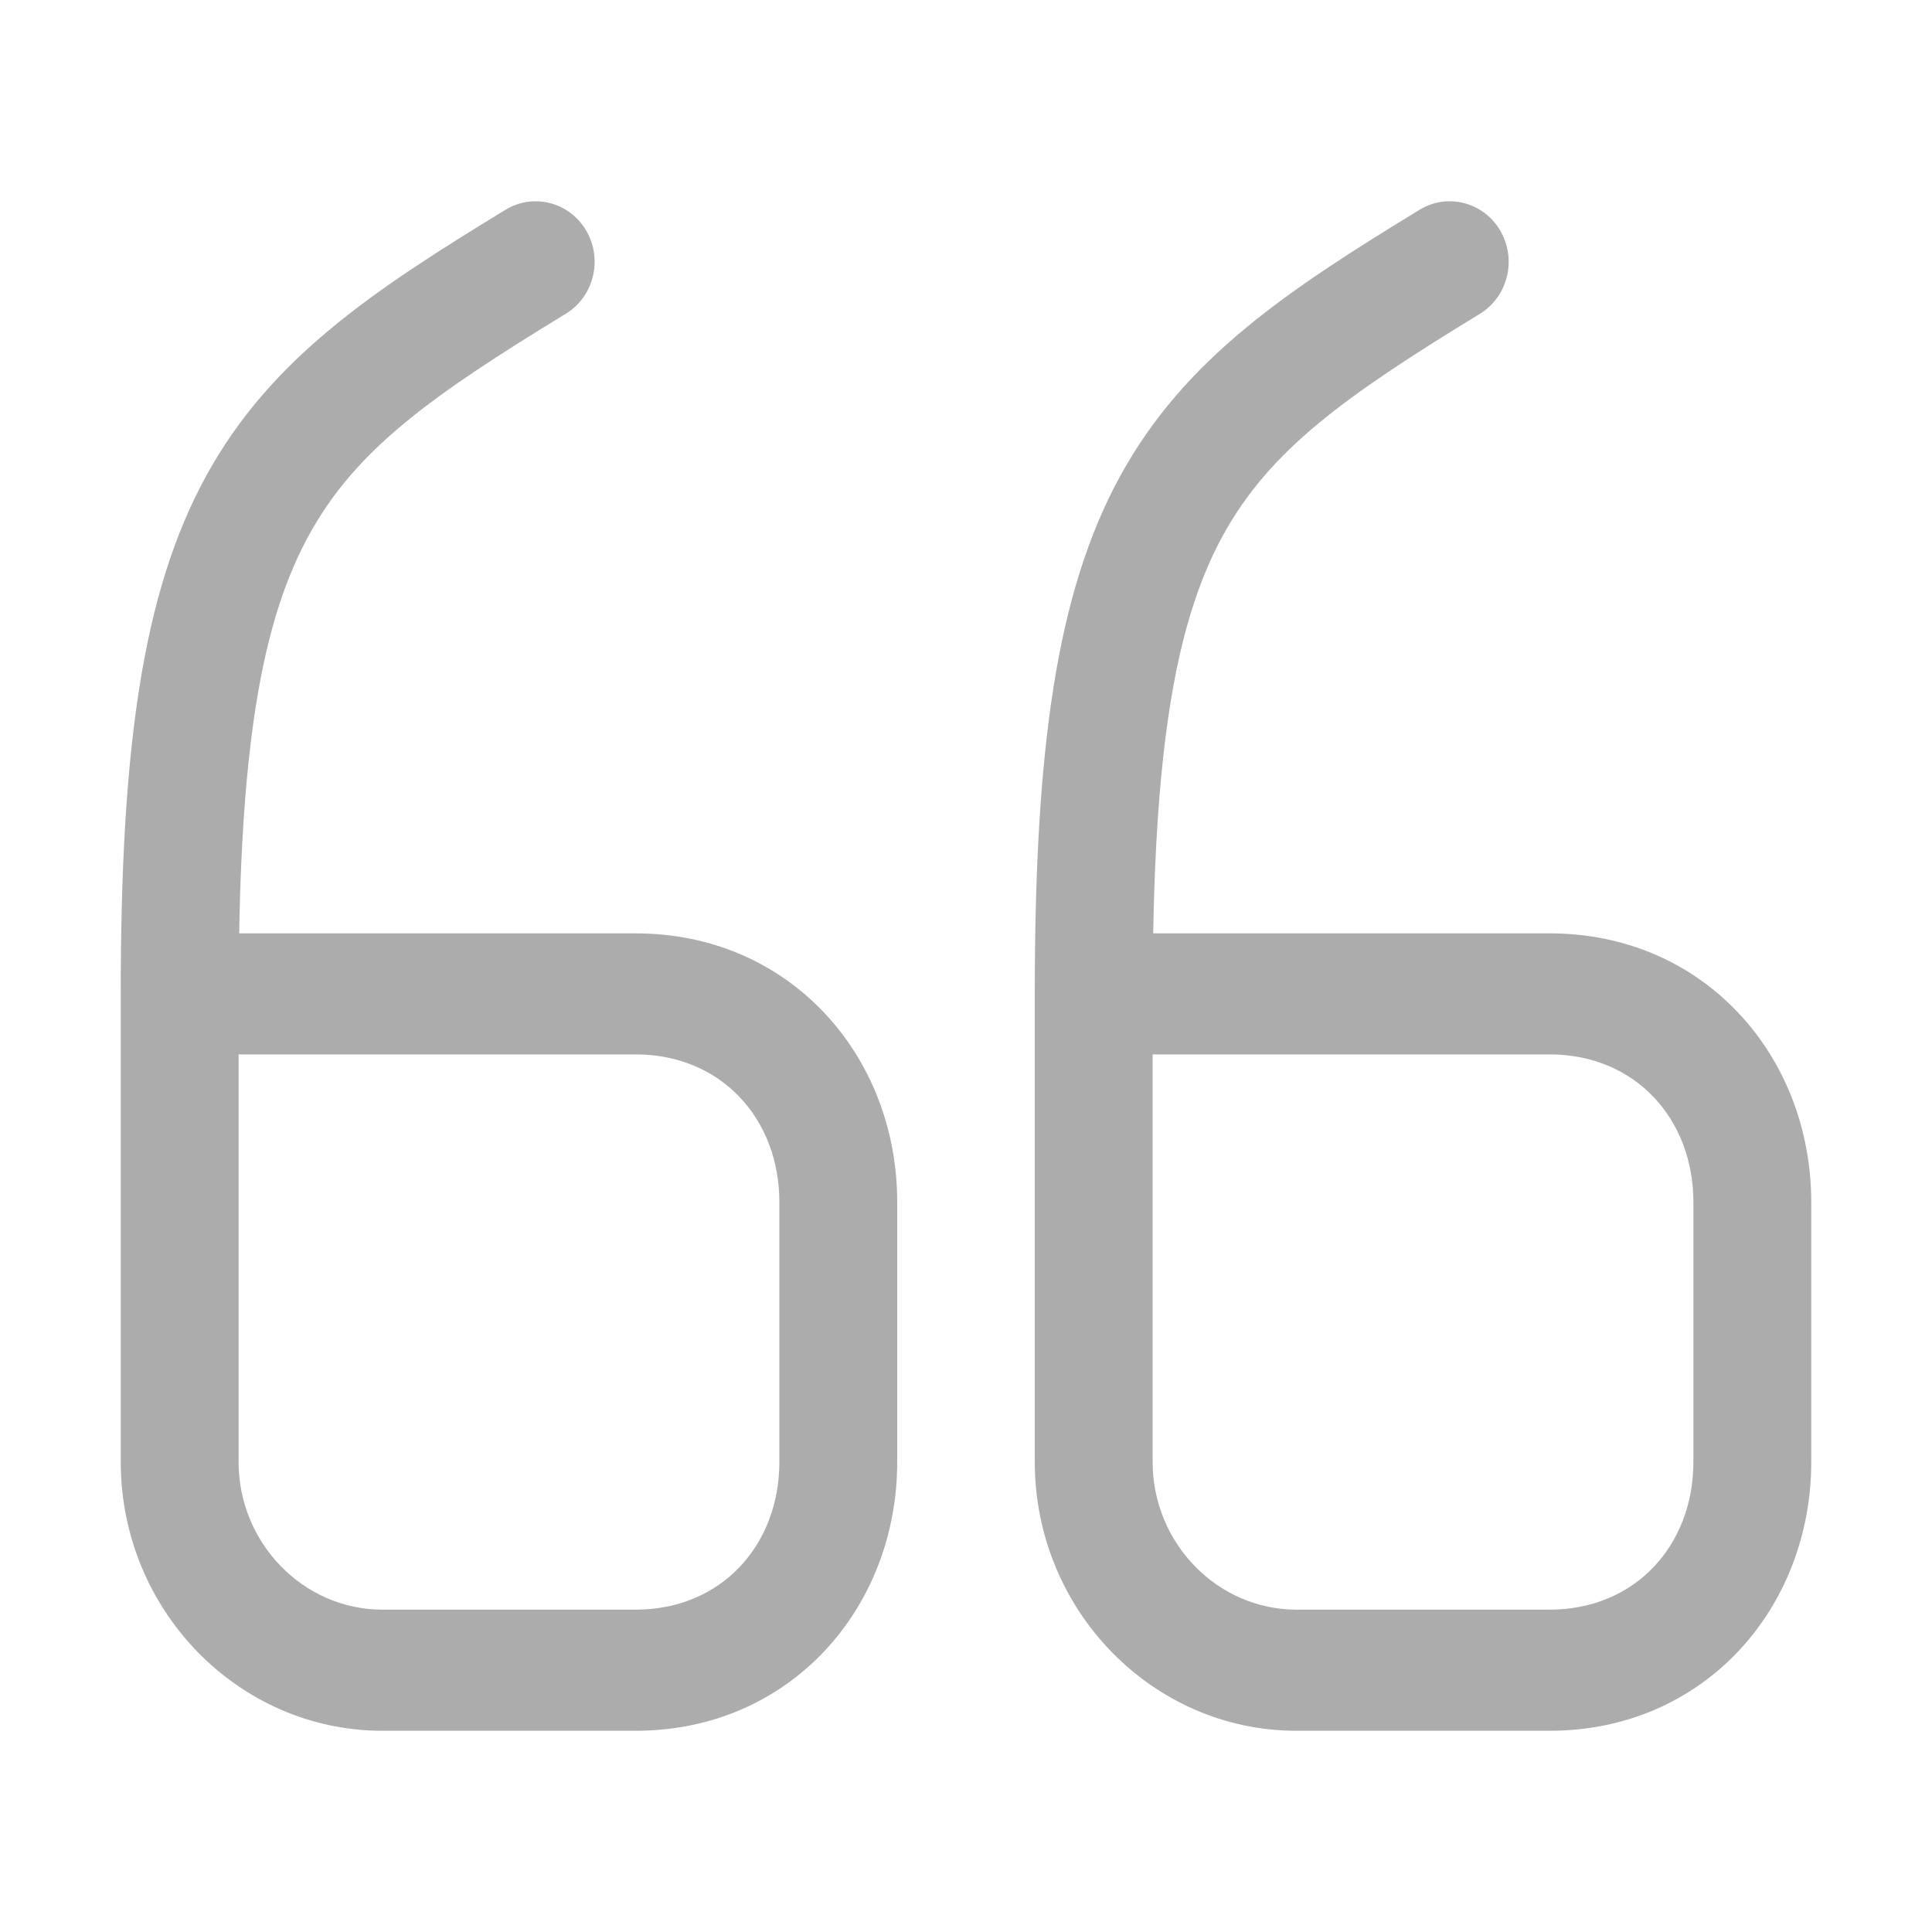
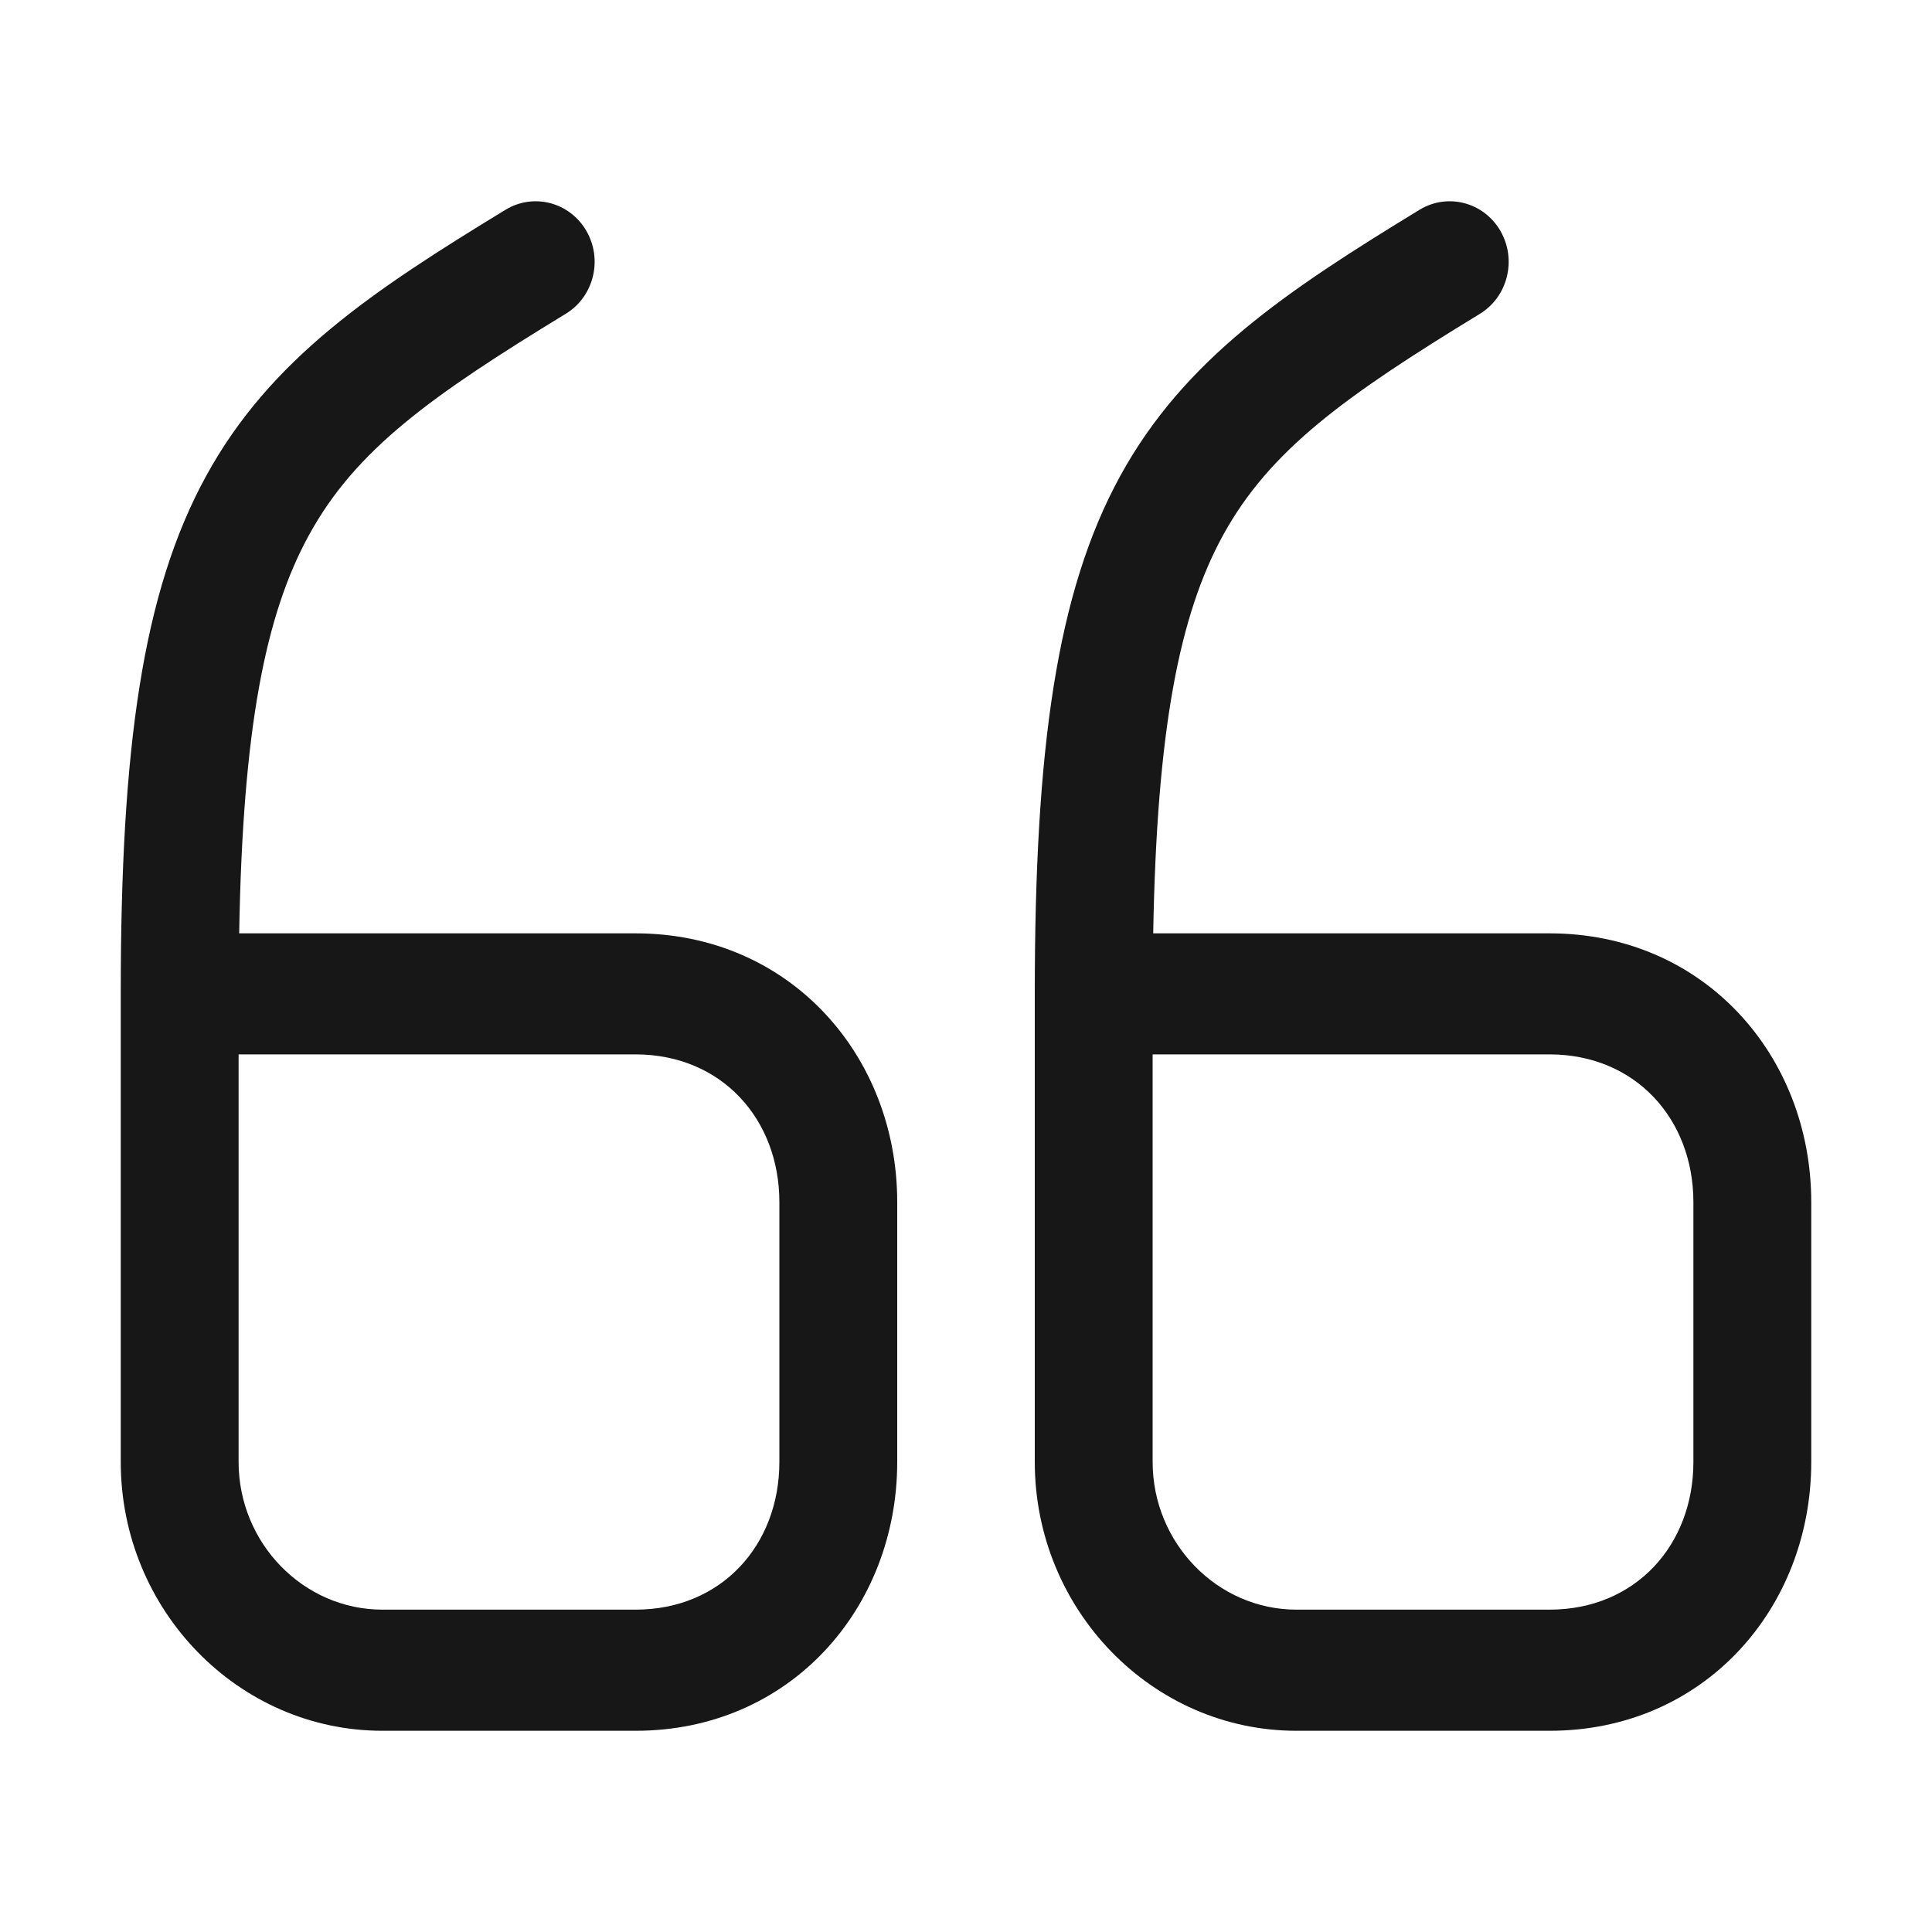
<svg xmlns="http://www.w3.org/2000/svg" width="20" height="20" viewBox="0 0 20 20" fill="none">
-   <path fill-rule="evenodd" clip-rule="evenodd" d="M15.319 3.249C15.609 3.072 15.704 2.688 15.532 2.39C15.36 2.093 14.986 1.995 14.696 2.171C13.324 3.008 12.261 3.713 11.595 4.93C10.937 6.133 10.712 7.75 10.712 10.288C10.712 10.288 10.712 10.288 10.712 10.288V15.134C10.712 16.667 11.929 17.917 13.421 17.917H16.041C17.64 17.917 18.75 16.649 18.75 15.134V12.444C18.75 10.929 17.64 9.662 16.041 9.662H11.938C11.975 7.546 12.21 6.366 12.659 5.544C13.145 4.657 13.925 4.1 15.319 3.249ZM11.932 10.915V15.134C11.932 15.975 12.603 16.663 13.421 16.663H16.041C16.931 16.663 17.53 15.993 17.53 15.134V12.444C17.53 11.586 16.931 10.915 16.041 10.915H11.932Z" fill="#ACACAC" />
-   <path fill-rule="evenodd" clip-rule="evenodd" d="M5.857 3.248C6.147 3.071 6.242 2.687 6.07 2.39C5.898 2.093 5.524 1.995 5.234 2.171C3.862 3.007 2.799 3.712 2.134 4.927C1.475 6.129 1.25 7.744 1.25 10.28L1.25 10.284L1.25 10.288V15.134C1.25 16.667 2.467 17.917 3.959 17.917H6.579C8.178 17.917 9.288 16.649 9.288 15.134V12.444C9.288 10.929 8.178 9.662 6.579 9.662H2.476C2.512 7.543 2.747 6.362 3.198 5.54C3.683 4.654 4.463 4.098 5.857 3.248ZM2.47 15.134V10.915H6.579C7.47 10.915 8.068 11.586 8.068 12.444V15.134C8.068 15.993 7.47 16.663 6.579 16.663H3.959C3.141 16.663 2.47 15.975 2.47 15.134Z" fill="#ACACAC" />
+   <path fill-rule="evenodd" clip-rule="evenodd" d="M15.319 3.249C15.609 3.072 15.704 2.688 15.532 2.39C15.36 2.093 14.986 1.995 14.696 2.171C13.324 3.008 12.261 3.713 11.595 4.93C10.937 6.133 10.712 7.75 10.712 10.288C10.712 10.288 10.712 10.288 10.712 10.288V15.134C10.712 16.667 11.929 17.917 13.421 17.917H16.041C17.64 17.917 18.75 16.649 18.75 15.134V12.444C18.75 10.929 17.64 9.662 16.041 9.662H11.938C11.975 7.546 12.21 6.366 12.659 5.544C13.145 4.657 13.925 4.1 15.319 3.249ZM11.932 10.915V15.134C11.932 15.975 12.603 16.663 13.421 16.663H16.041C16.931 16.663 17.53 15.993 17.53 15.134V12.444C17.53 11.586 16.931 10.915 16.041 10.915H11.932Z" fill="#171717" />
+   <path fill-rule="evenodd" clip-rule="evenodd" d="M5.857 3.248C6.147 3.071 6.242 2.687 6.07 2.39C5.898 2.093 5.524 1.995 5.234 2.171C3.862 3.007 2.799 3.712 2.134 4.927C1.475 6.129 1.25 7.744 1.25 10.28L1.25 10.284L1.25 10.288V15.134C1.25 16.667 2.467 17.917 3.959 17.917H6.579C8.178 17.917 9.288 16.649 9.288 15.134V12.444C9.288 10.929 8.178 9.662 6.579 9.662H2.476C2.512 7.543 2.747 6.362 3.198 5.54C3.683 4.654 4.463 4.098 5.857 3.248ZM2.47 15.134V10.915H6.579C7.47 10.915 8.068 11.586 8.068 12.444V15.134C8.068 15.993 7.47 16.663 6.579 16.663H3.959C3.141 16.663 2.47 15.975 2.47 15.134Z" fill="#171717" />
</svg>
